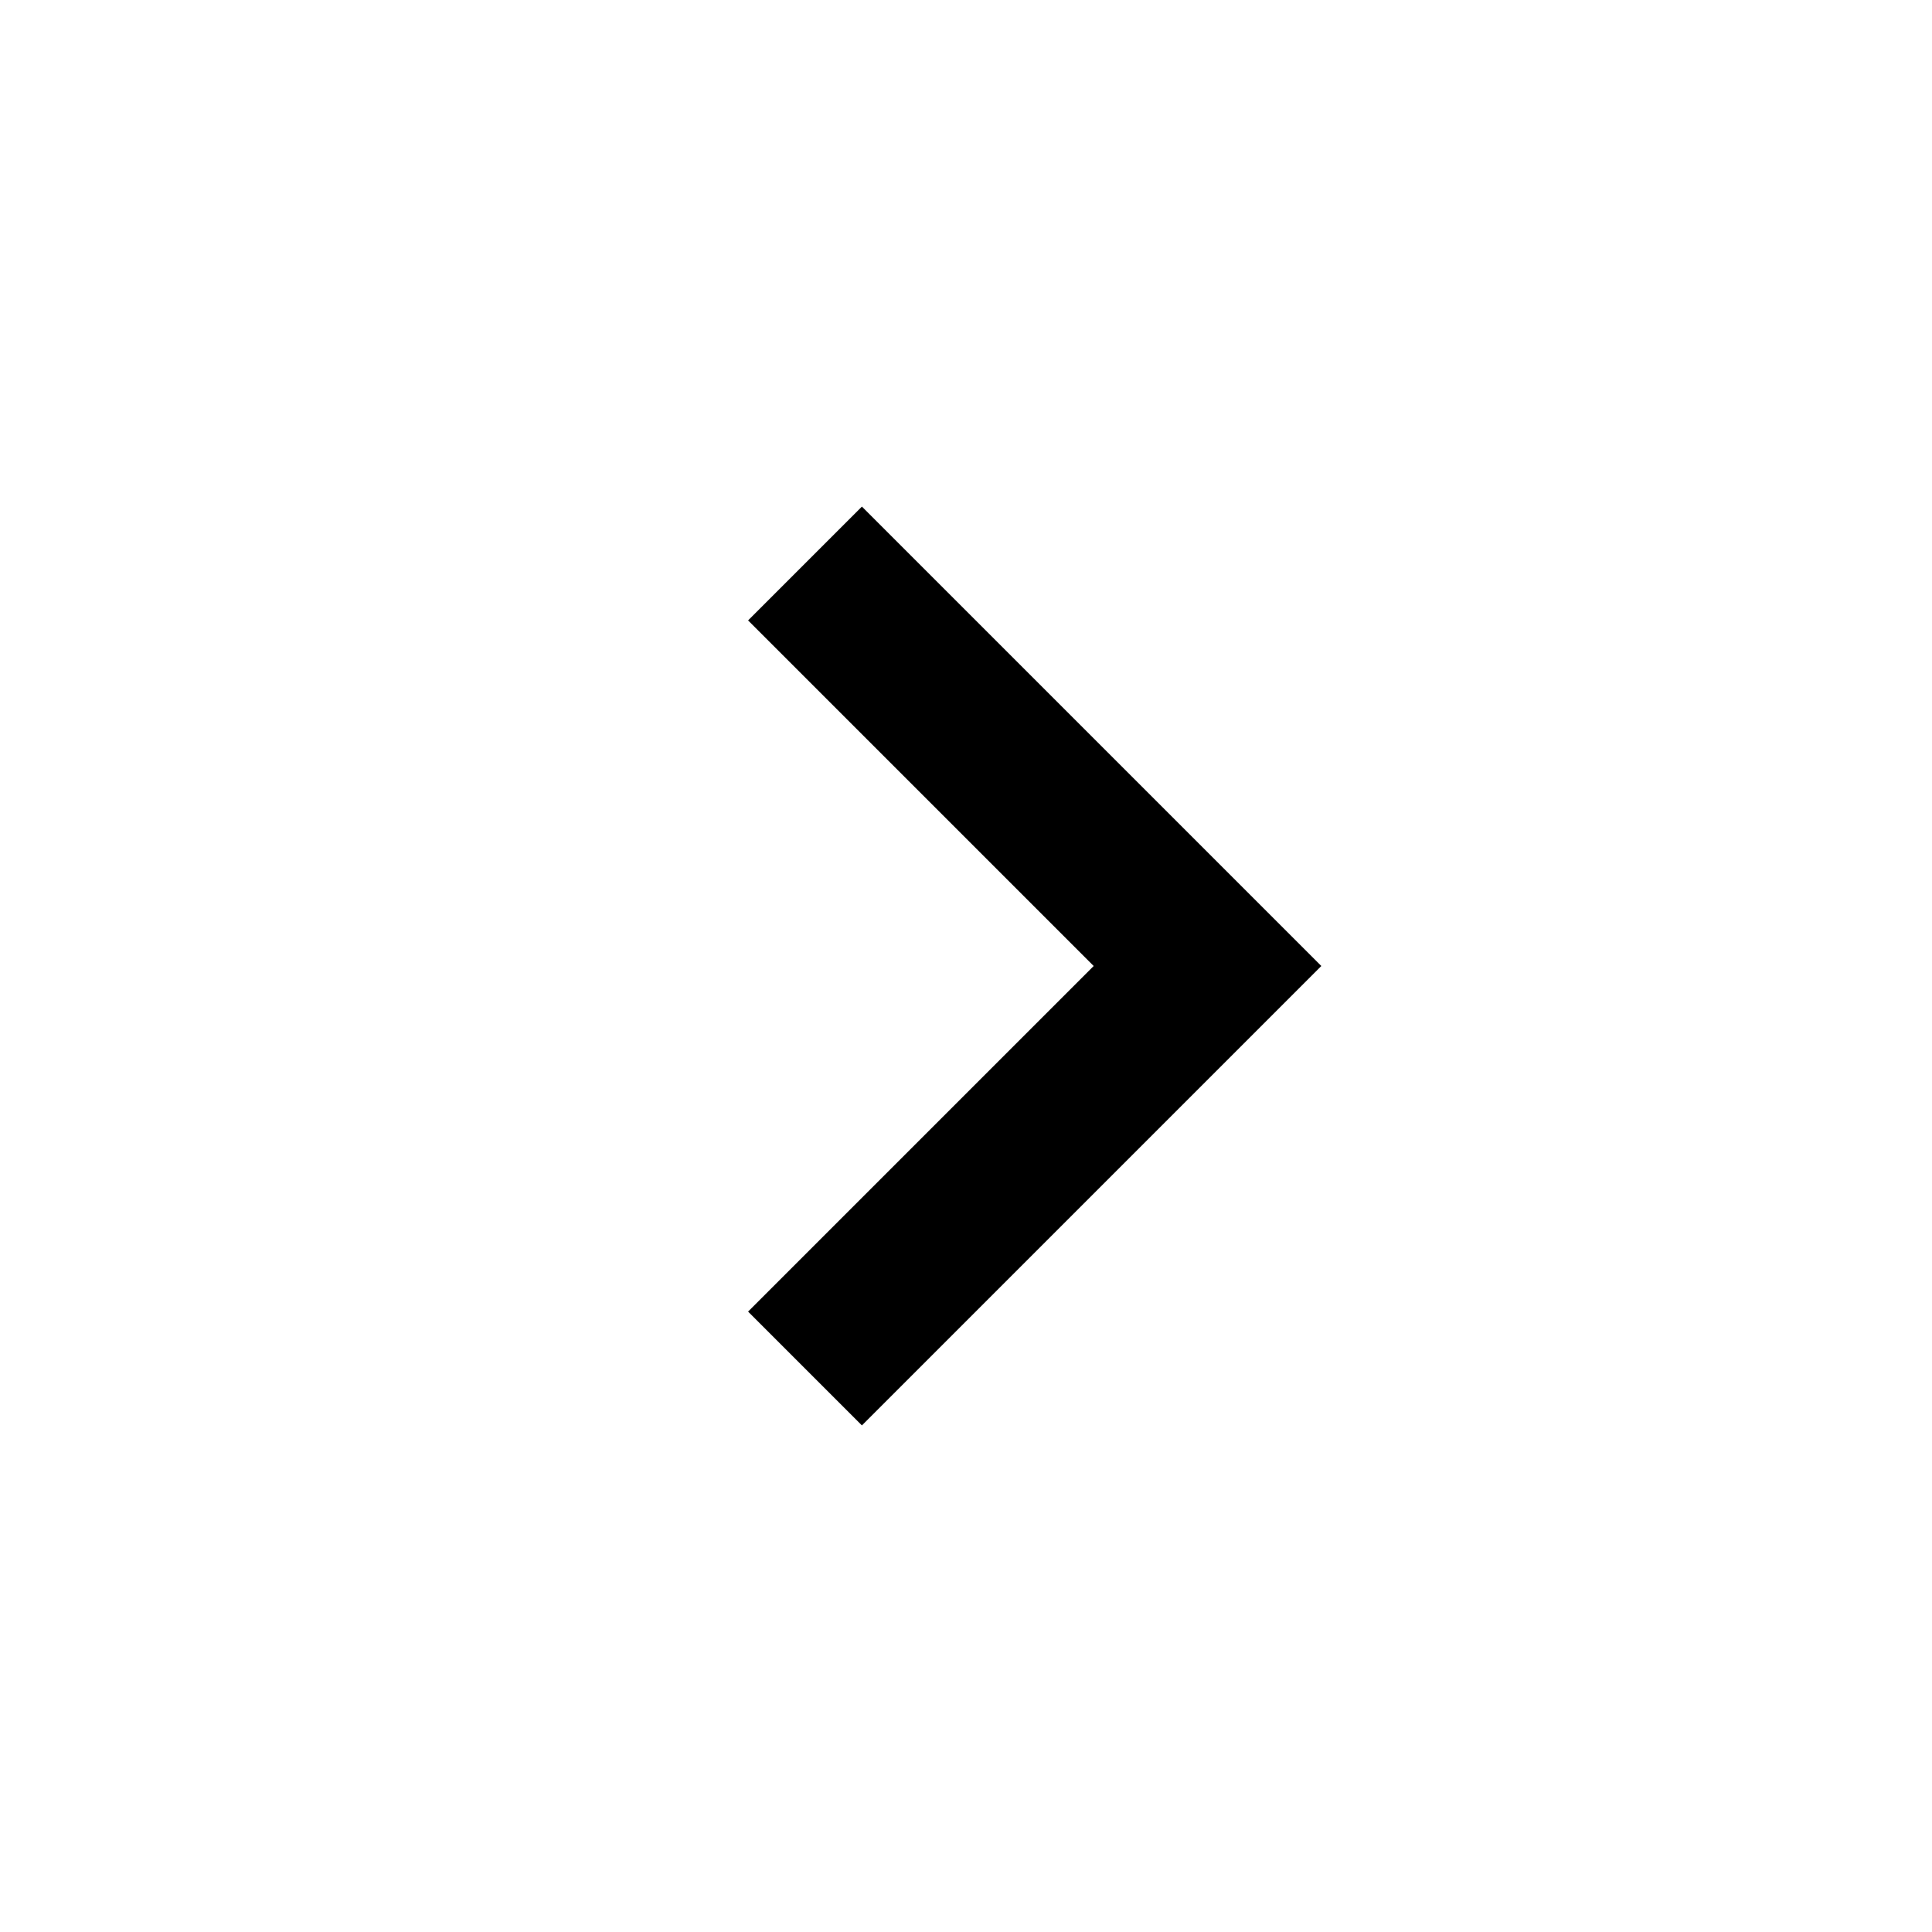
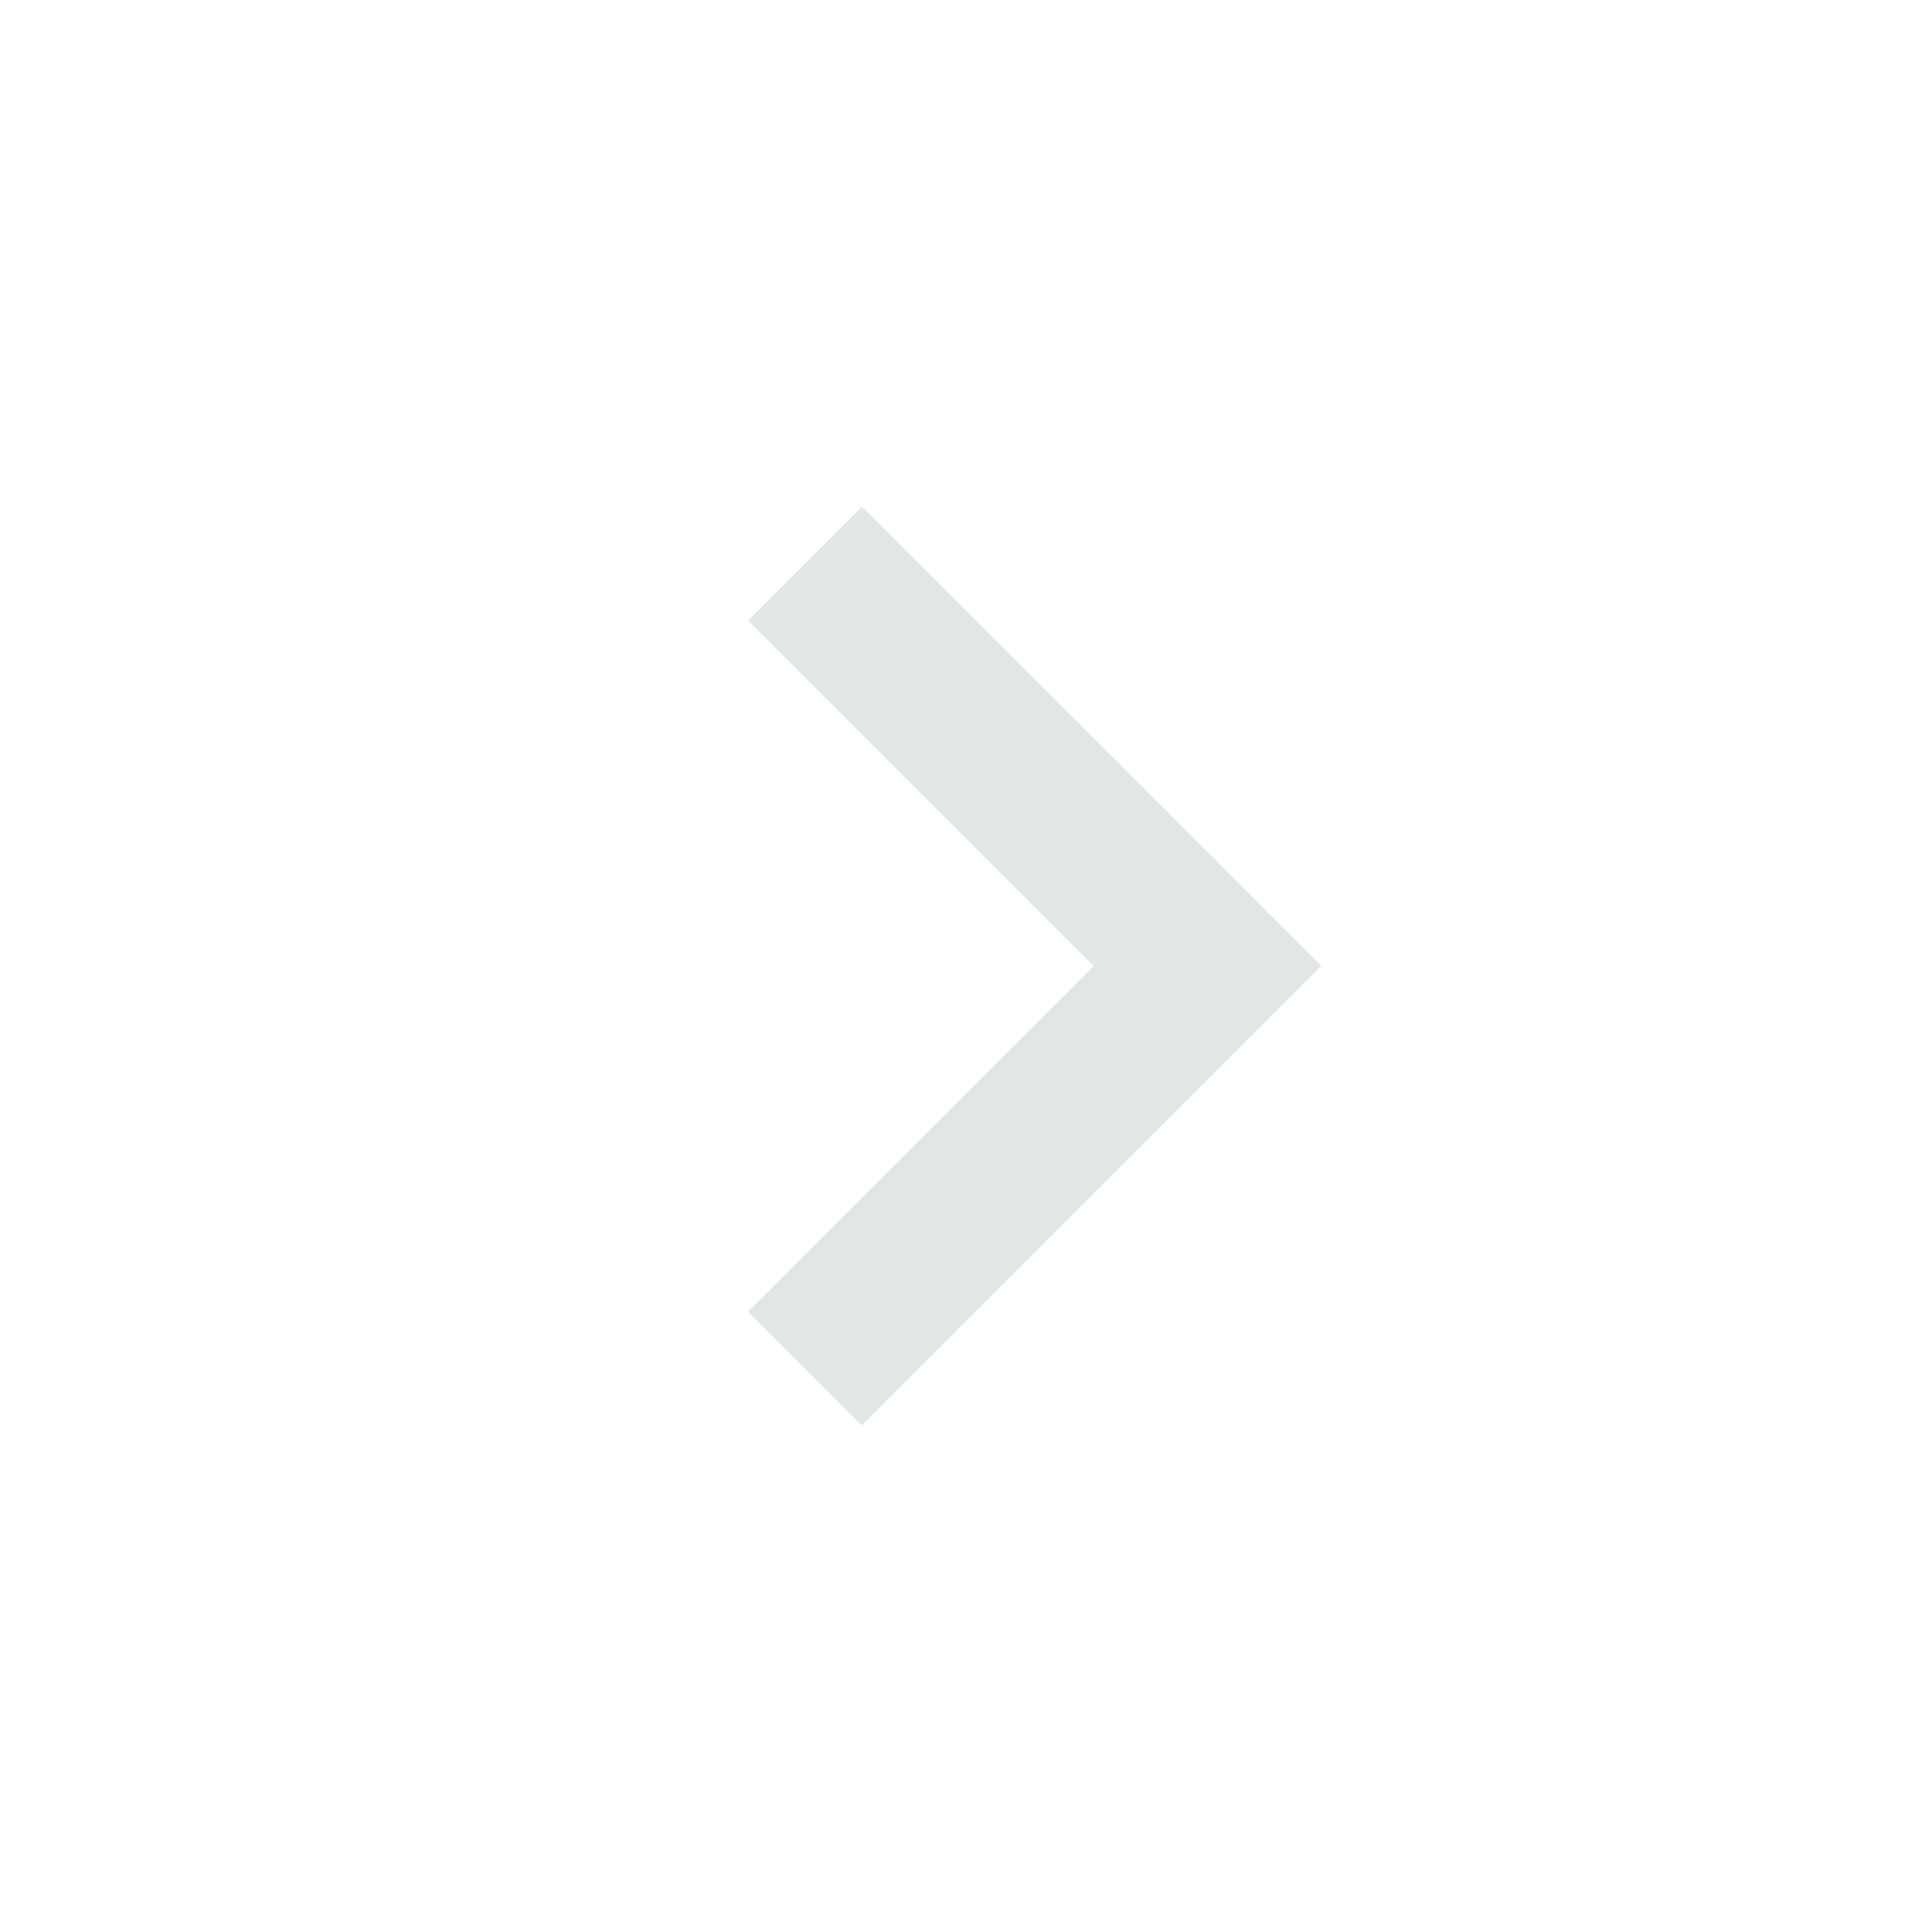
- <svg xmlns="http://www.w3.org/2000/svg" width="24" height="24" viewBox="0 0 24 24" style="fill: rgba(0, 0, 0, 1);transform: ;msFilter:;">
+ <svg xmlns="http://www.w3.org/2000/svg" width="24" height="24" viewBox="0 0 24 24" style="fill: #e4e5e5;transform: ;msFilter:;">
  <path d="M10.707 17.707 16.414 12l-5.707-5.707-1.414 1.414L13.586 12l-4.293 4.293z" />
</svg>
